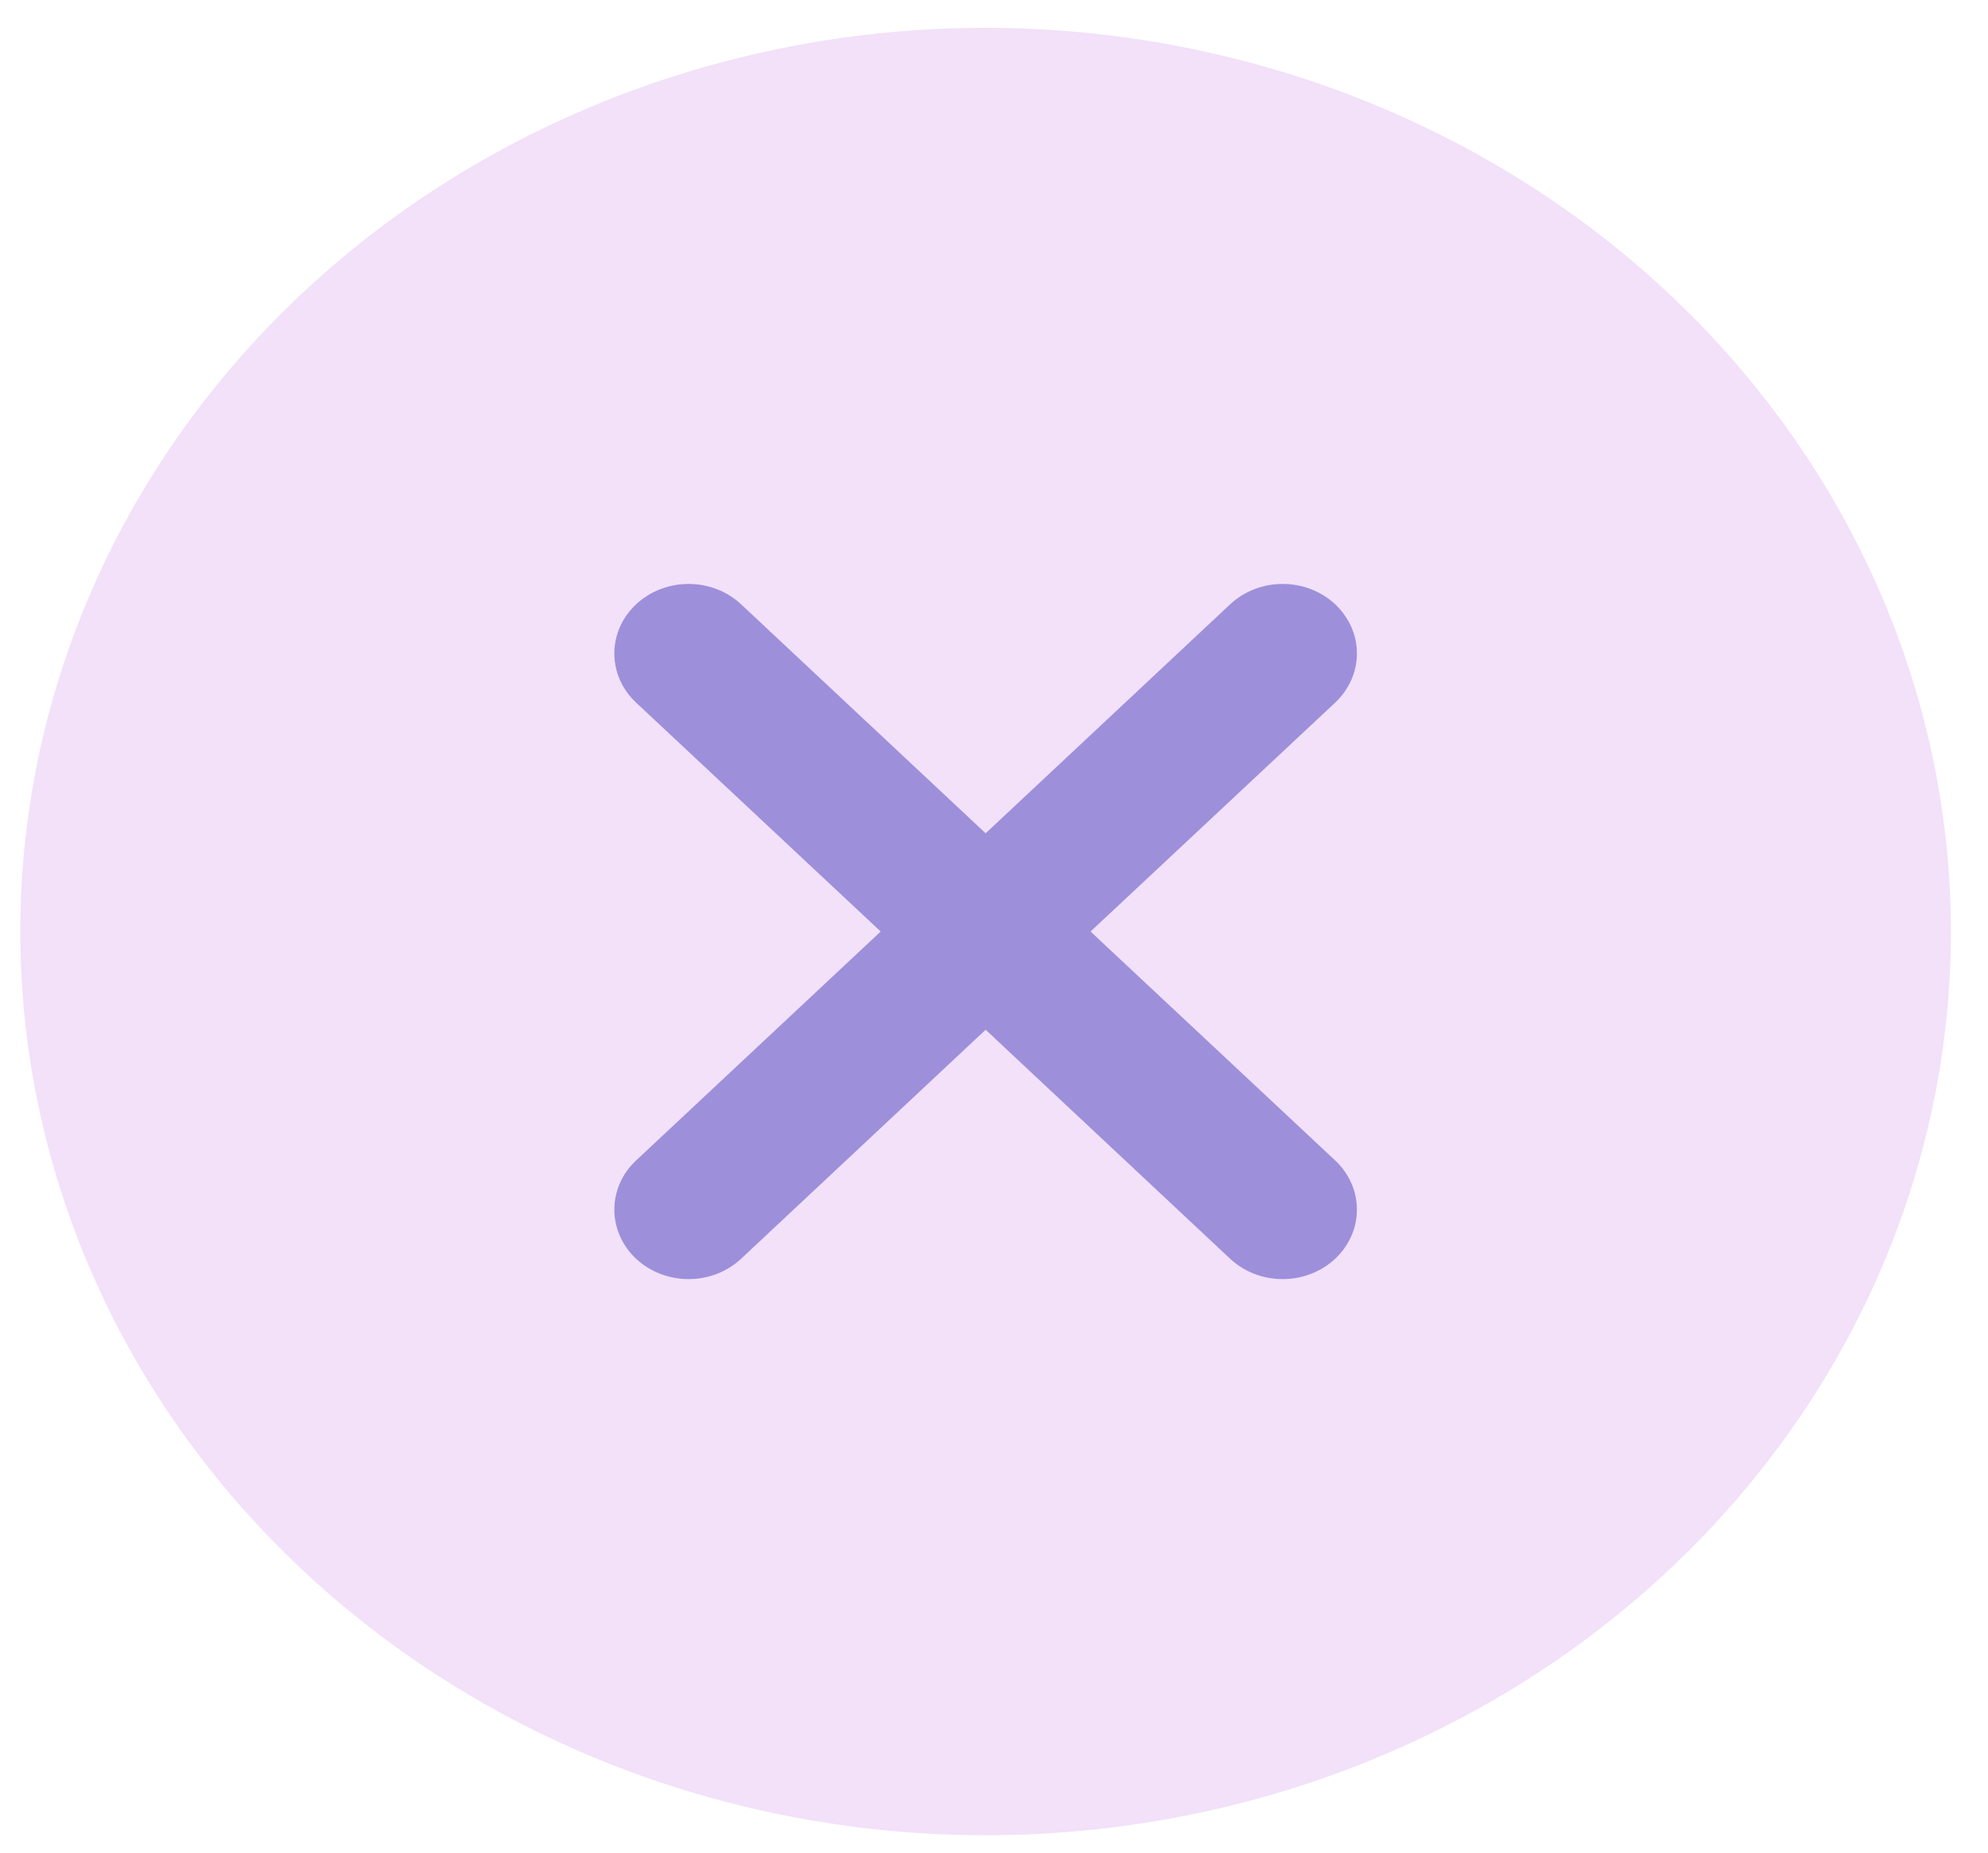
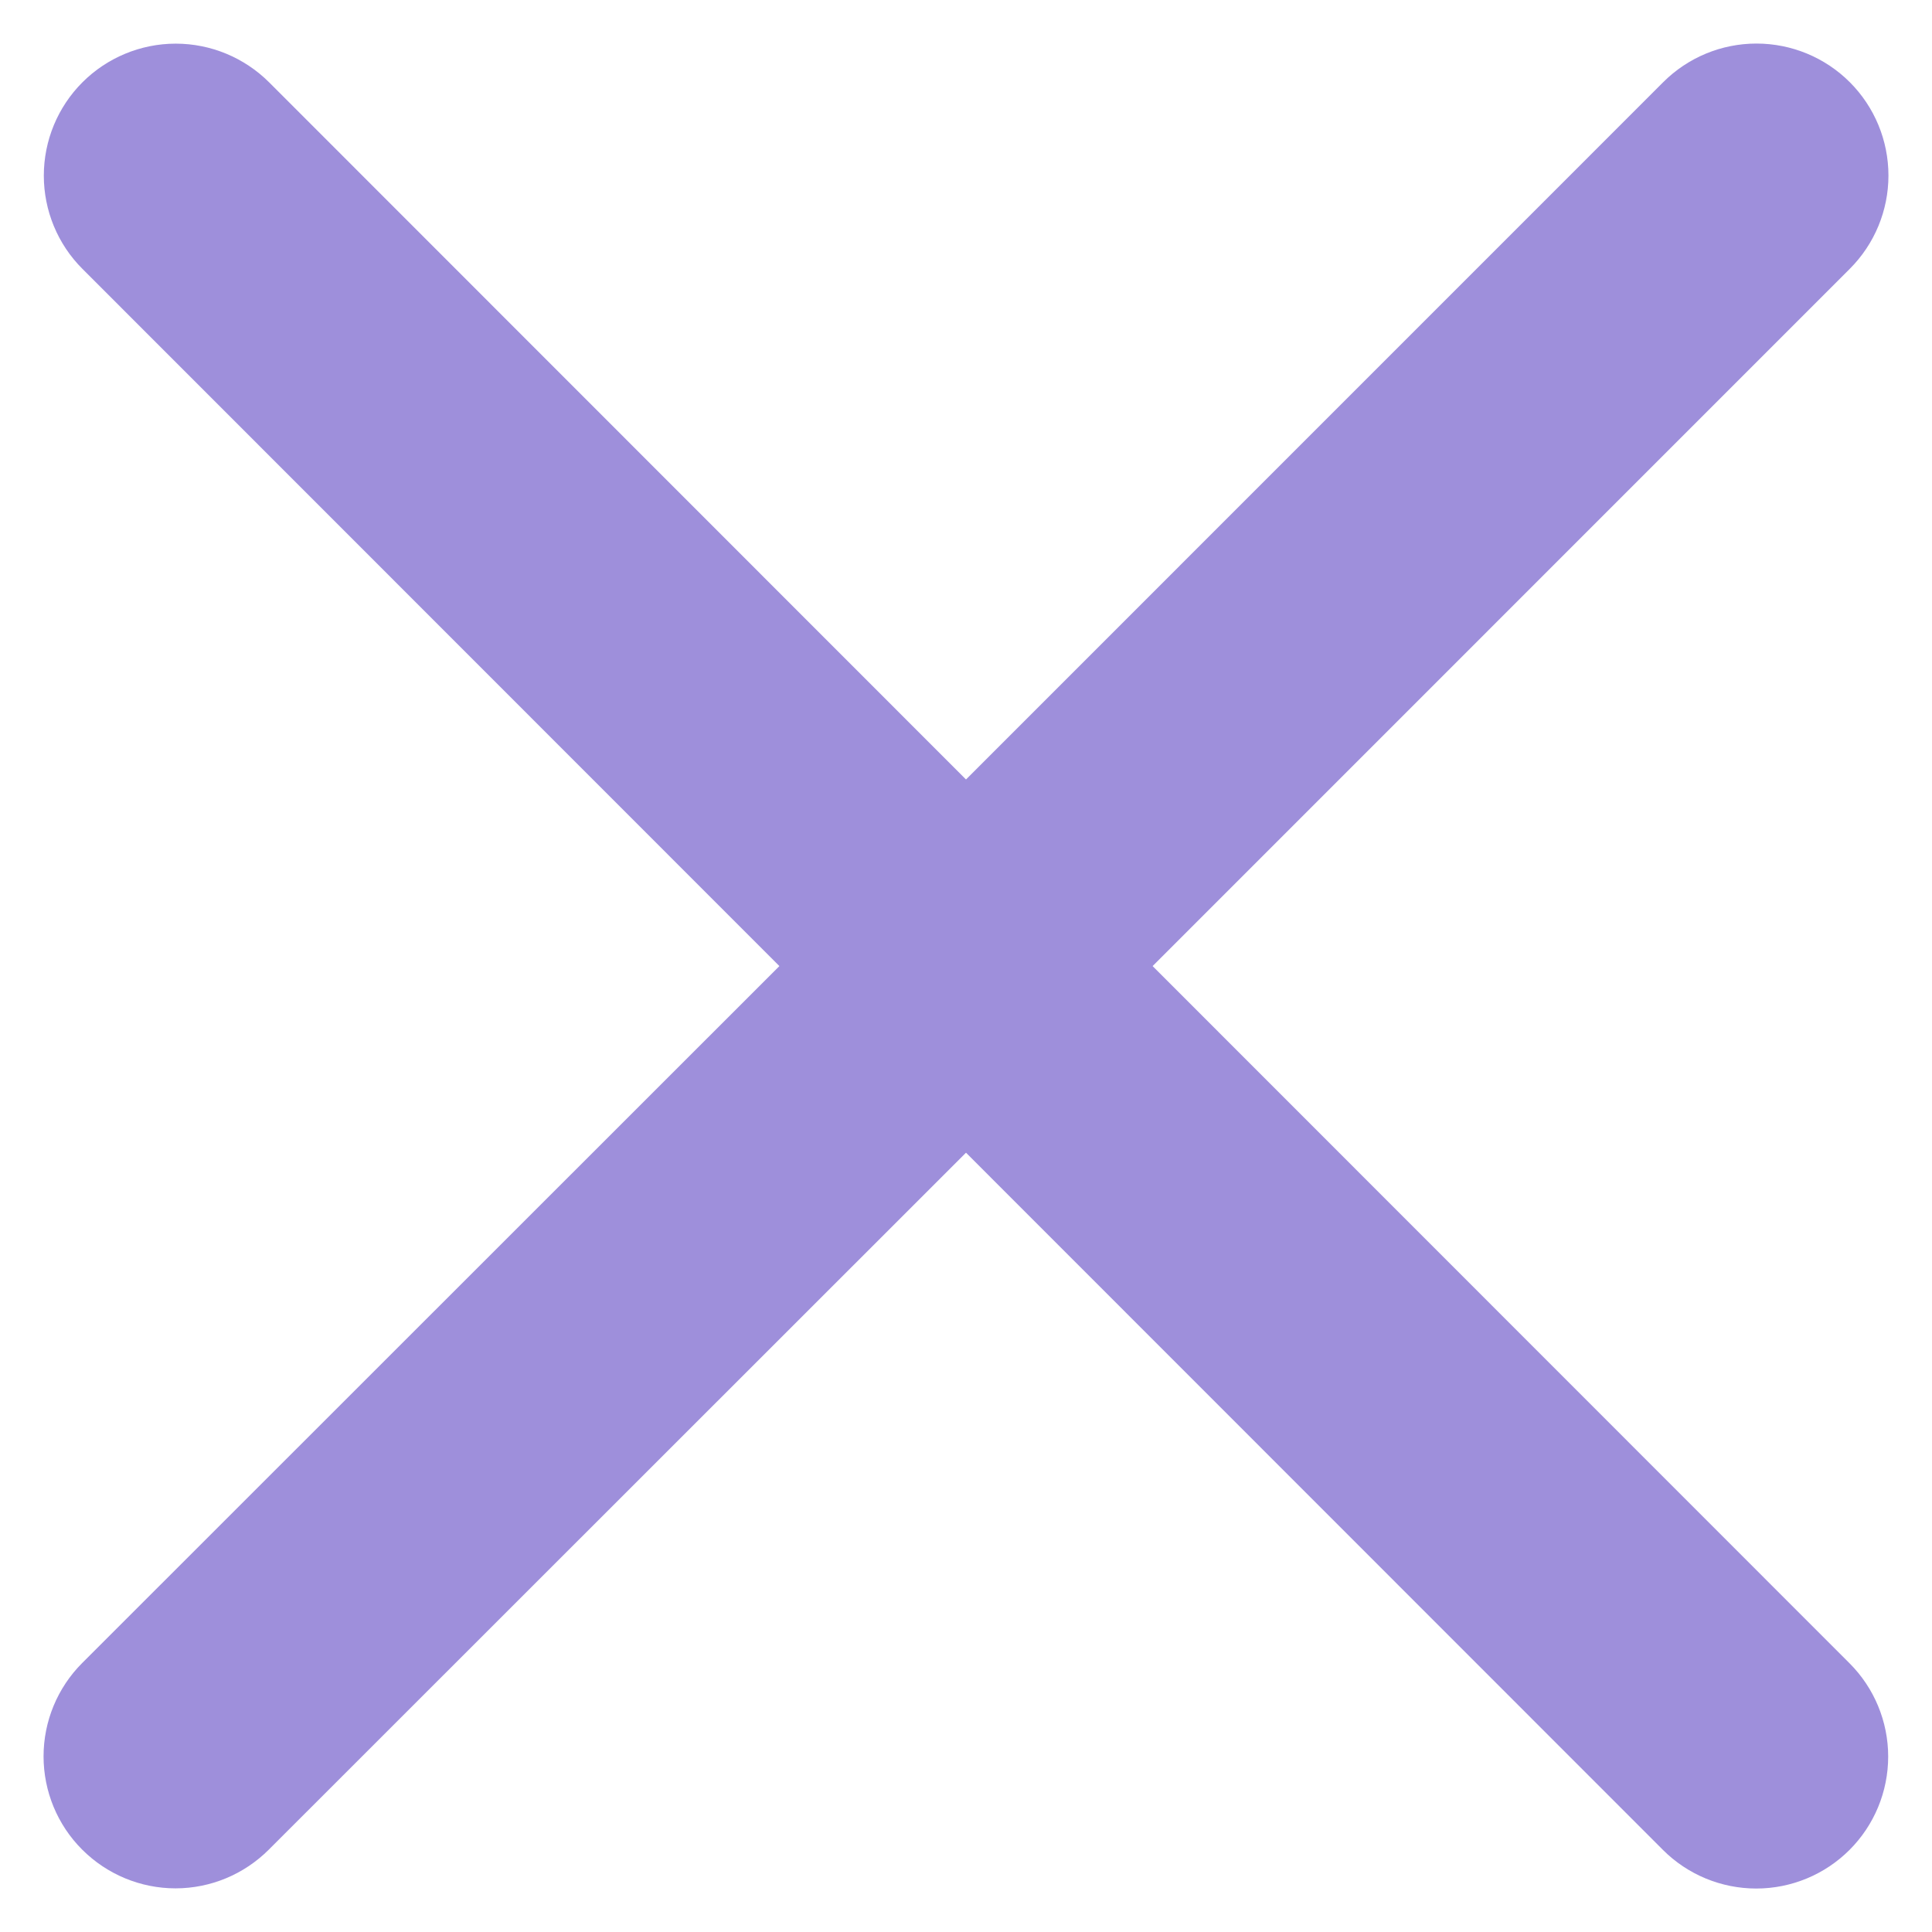
- <svg xmlns="http://www.w3.org/2000/svg" width="44" height="41" viewBox="0 0 44 41" fill="none">
-   <path d="M21.815 0.615C17.589 0.615 13.458 1.788 9.944 3.986C6.431 6.183 3.692 9.307 2.075 12.962C0.458 16.616 0.035 20.637 0.859 24.517C1.684 28.397 3.719 31.96 6.707 34.757C9.695 37.554 13.502 39.459 17.646 40.231C21.791 41.003 26.087 40.607 29.991 39.093C33.895 37.579 37.232 35.016 39.58 31.727C41.927 28.438 43.18 24.571 43.18 20.615C43.175 15.313 40.922 10.229 36.916 6.479C32.91 2.73 27.479 0.621 21.815 0.615ZM29.552 25.681C29.704 25.823 29.825 25.993 29.908 26.18C29.991 26.367 30.033 26.567 30.033 26.769C30.033 26.971 29.991 27.171 29.908 27.358C29.825 27.545 29.704 27.715 29.552 27.858C29.399 28 29.218 28.114 29.018 28.191C28.819 28.269 28.605 28.308 28.389 28.308C28.173 28.308 27.959 28.269 27.759 28.191C27.56 28.114 27.379 28 27.226 27.858L21.815 22.79L16.403 27.858C16.251 28 16.069 28.114 15.87 28.191C15.67 28.269 15.456 28.308 15.241 28.308C15.024 28.308 14.811 28.269 14.611 28.191C14.412 28.114 14.23 28 14.078 27.858C13.925 27.715 13.804 27.545 13.721 27.358C13.639 27.171 13.596 26.971 13.596 26.769C13.596 26.567 13.639 26.367 13.721 26.18C13.804 25.993 13.925 25.823 14.078 25.681L19.491 20.615L14.078 15.55C13.769 15.261 13.596 14.87 13.596 14.461C13.596 14.053 13.769 13.662 14.078 13.373C14.386 13.084 14.804 12.922 15.241 12.922C15.677 12.922 16.095 13.084 16.403 13.373L21.815 18.44L27.226 13.373C27.379 13.23 27.56 13.117 27.759 13.039C27.959 12.962 28.173 12.922 28.389 12.922C28.605 12.922 28.819 12.962 29.018 13.039C29.218 13.117 29.399 13.23 29.552 13.373C29.704 13.516 29.825 13.686 29.908 13.872C29.991 14.059 30.033 14.259 30.033 14.461C30.033 14.664 29.991 14.864 29.908 15.05C29.825 15.237 29.704 15.407 29.552 15.55L24.138 20.615L29.552 25.681Z" fill="#F2E1F9" />
-   <path d="M29.552 25.681C29.704 25.823 29.825 25.993 29.908 26.18C29.991 26.367 30.033 26.567 30.033 26.769C30.033 26.971 29.991 27.171 29.908 27.358C29.825 27.545 29.704 27.715 29.552 27.858C29.399 28 29.218 28.114 29.018 28.191C28.819 28.269 28.605 28.308 28.389 28.308C28.173 28.308 27.959 28.269 27.759 28.191C27.56 28.114 27.379 28 27.226 27.858L21.815 22.79L16.403 27.858C16.251 28 16.069 28.114 15.87 28.191C15.67 28.269 15.456 28.308 15.241 28.308C15.024 28.308 14.811 28.269 14.611 28.191C14.412 28.114 14.23 28 14.078 27.858C13.925 27.715 13.804 27.545 13.721 27.358C13.639 27.171 13.596 26.971 13.596 26.769C13.596 26.567 13.639 26.367 13.721 26.18C13.804 25.993 13.925 25.823 14.078 25.681L19.491 20.615L14.078 15.55C13.769 15.261 13.596 14.87 13.596 14.461C13.596 14.053 13.769 13.662 14.078 13.373C14.386 13.084 14.804 12.922 15.241 12.922C15.677 12.922 16.095 13.084 16.403 13.373L21.815 18.44L27.226 13.373C27.379 13.23 27.56 13.117 27.759 13.039C27.959 12.962 28.173 12.922 28.389 12.922C28.605 12.922 28.819 12.962 29.018 13.039C29.218 13.117 29.399 13.23 29.552 13.373C29.704 13.516 29.825 13.686 29.908 13.872C29.991 14.059 30.033 14.259 30.033 14.461C30.033 14.664 29.991 14.864 29.908 15.05C29.825 15.237 29.704 15.407 29.552 15.55L24.138 20.615L29.552 25.681Z" fill="#9E8FDB" />
+ <svg xmlns="http://www.w3.org/2000/svg" width="22" height="22" viewBox="0 0 22 22" fill="none">
+   <path d="M21.061 18.94C21.343 19.222 21.501 19.604 21.501 20.002C21.501 20.401 21.343 20.783 21.061 21.065C20.779 21.347 20.397 21.505 19.999 21.505C19.6 21.505 19.218 21.347 18.936 21.065L11 13.126L3.061 21.062C2.779 21.344 2.397 21.503 1.999 21.503C1.6 21.503 1.218 21.344 0.936 21.062C0.654 20.781 0.496 20.398 0.496 20C0.496 19.601 0.654 19.219 0.936 18.937L8.875 11.001L0.939 3.062C0.657 2.781 0.499 2.398 0.499 2C0.499 1.601 0.657 1.219 0.939 0.937C1.22 0.656 1.603 0.497 2.001 0.497C2.4 0.497 2.782 0.656 3.064 0.937L11 8.876L18.939 0.936C19.221 0.654 19.603 0.496 20.001 0.496C20.4 0.496 20.782 0.654 21.064 0.936C21.346 1.218 21.504 1.6 21.504 1.999C21.504 2.397 21.346 2.779 21.064 3.061L13.125 11.001L21.061 18.94Z" fill="#9E8FDB" />
</svg>
